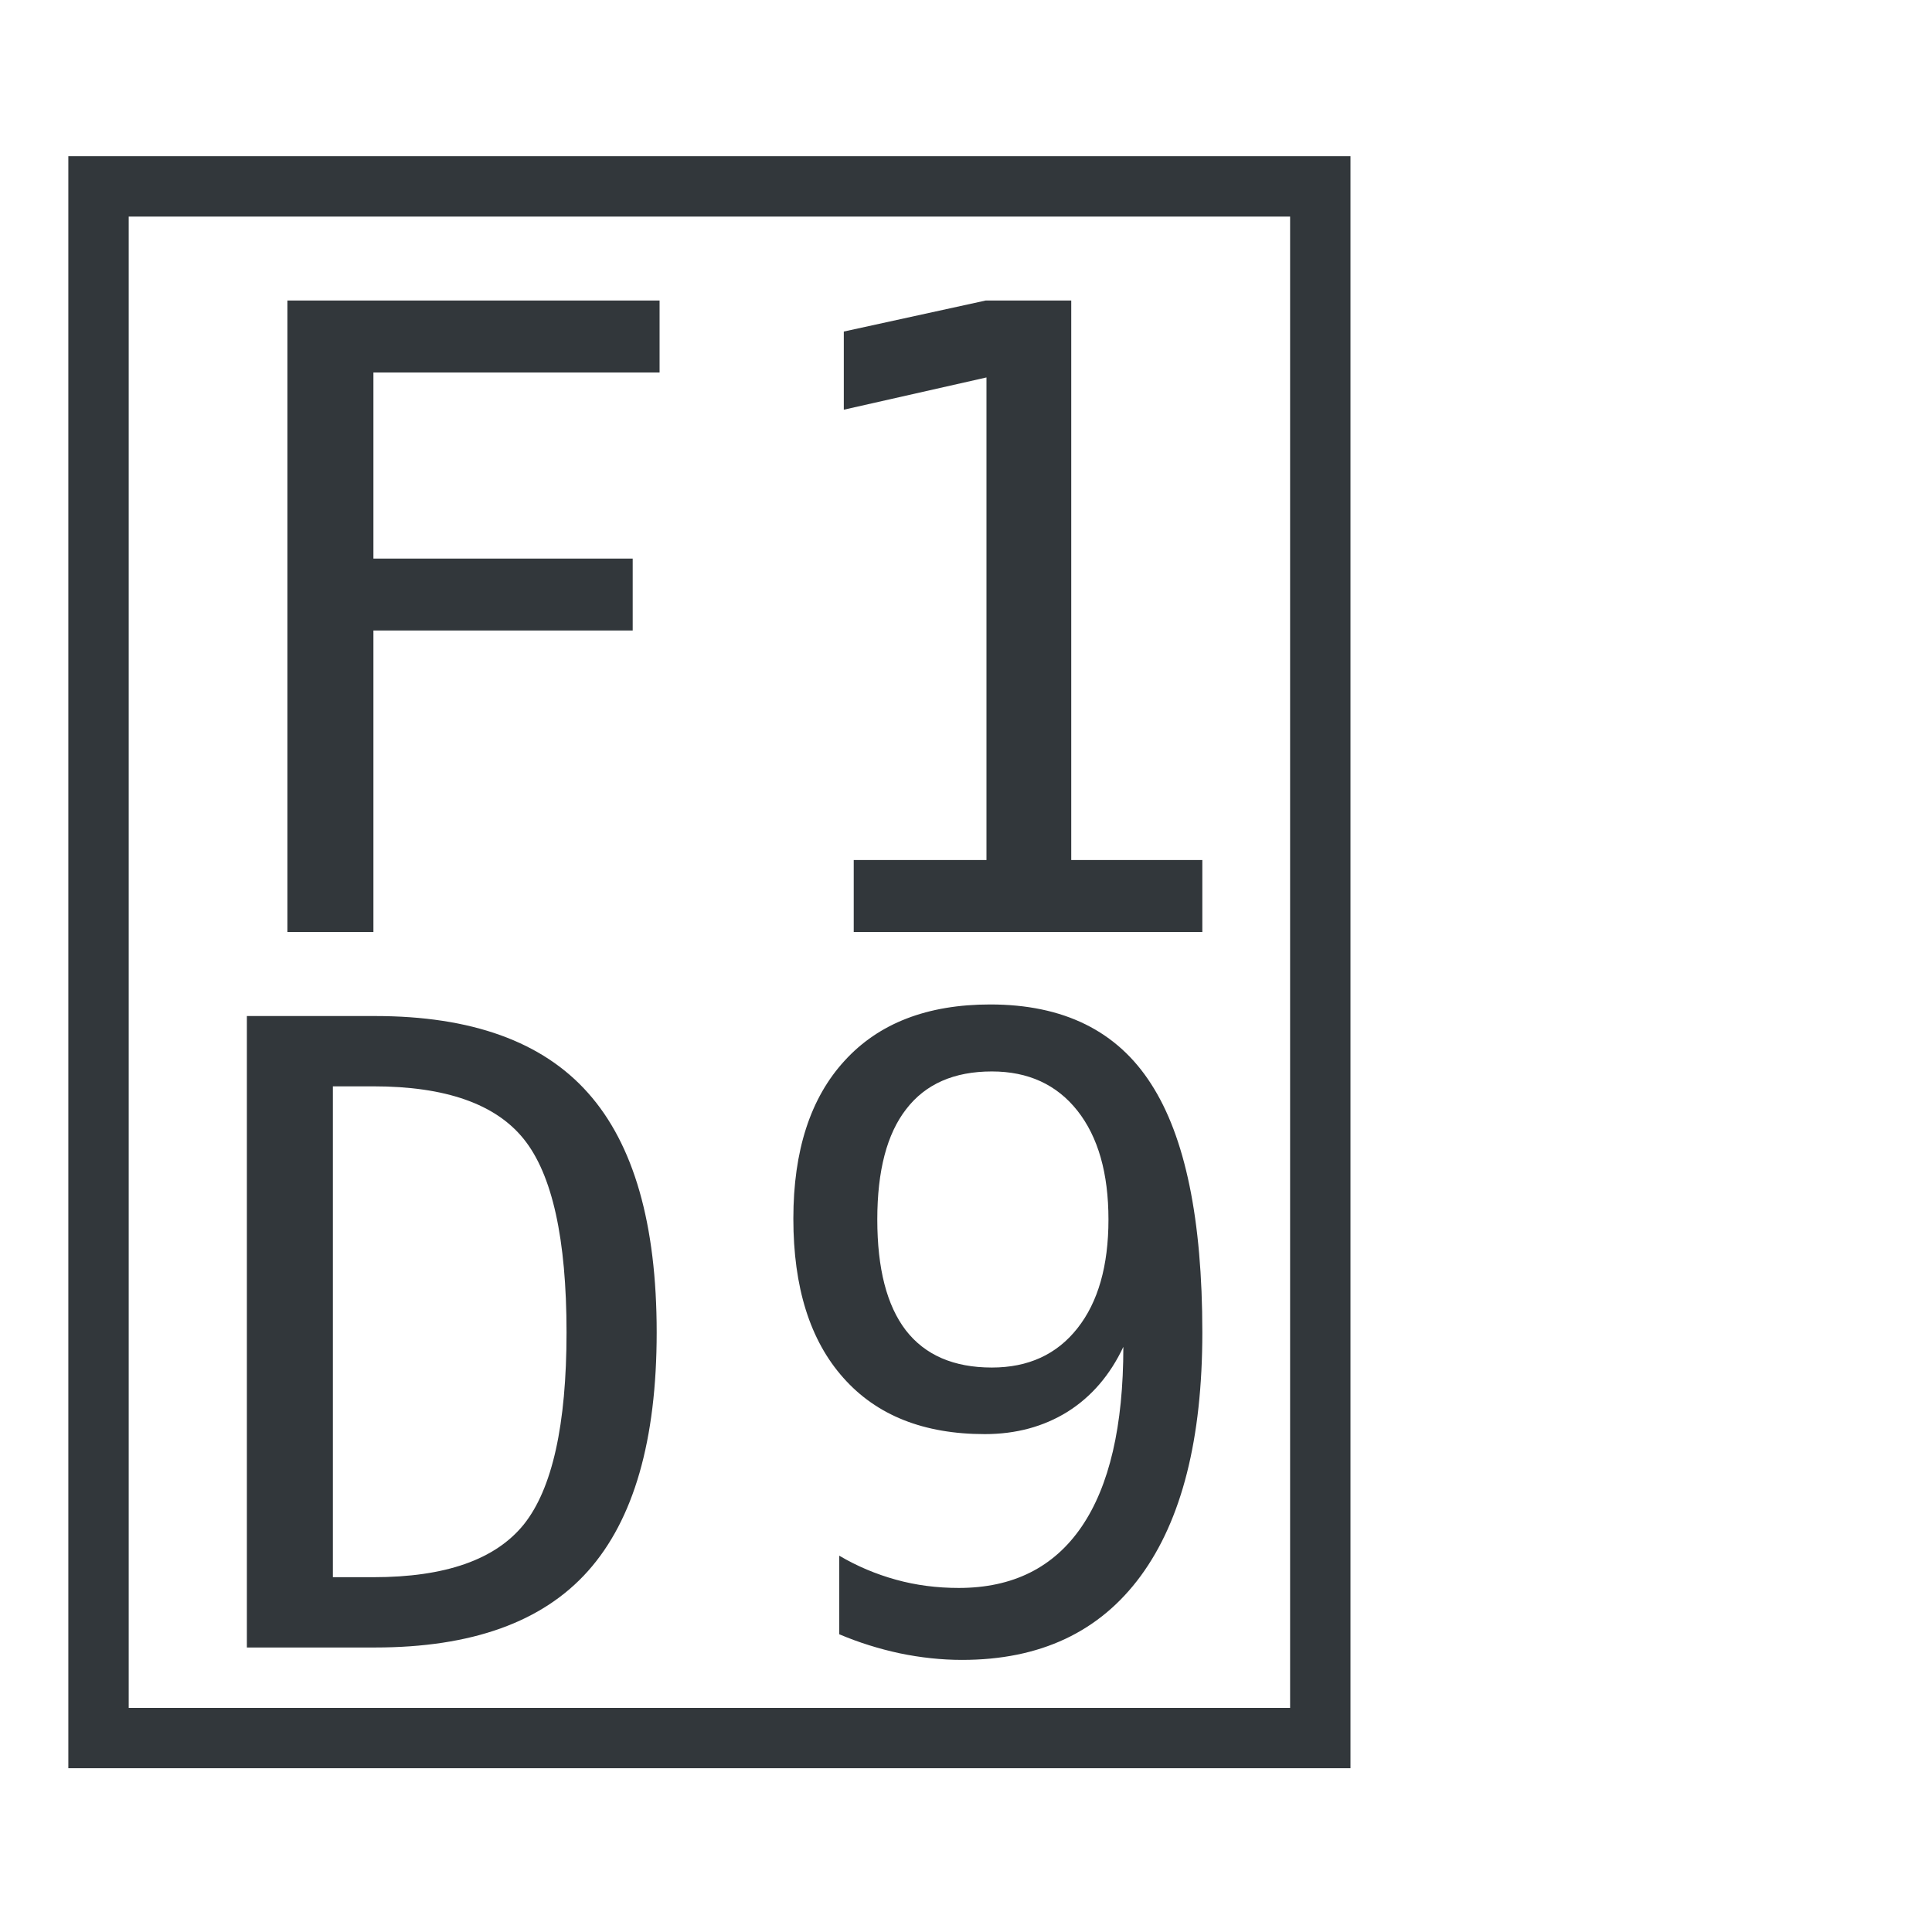
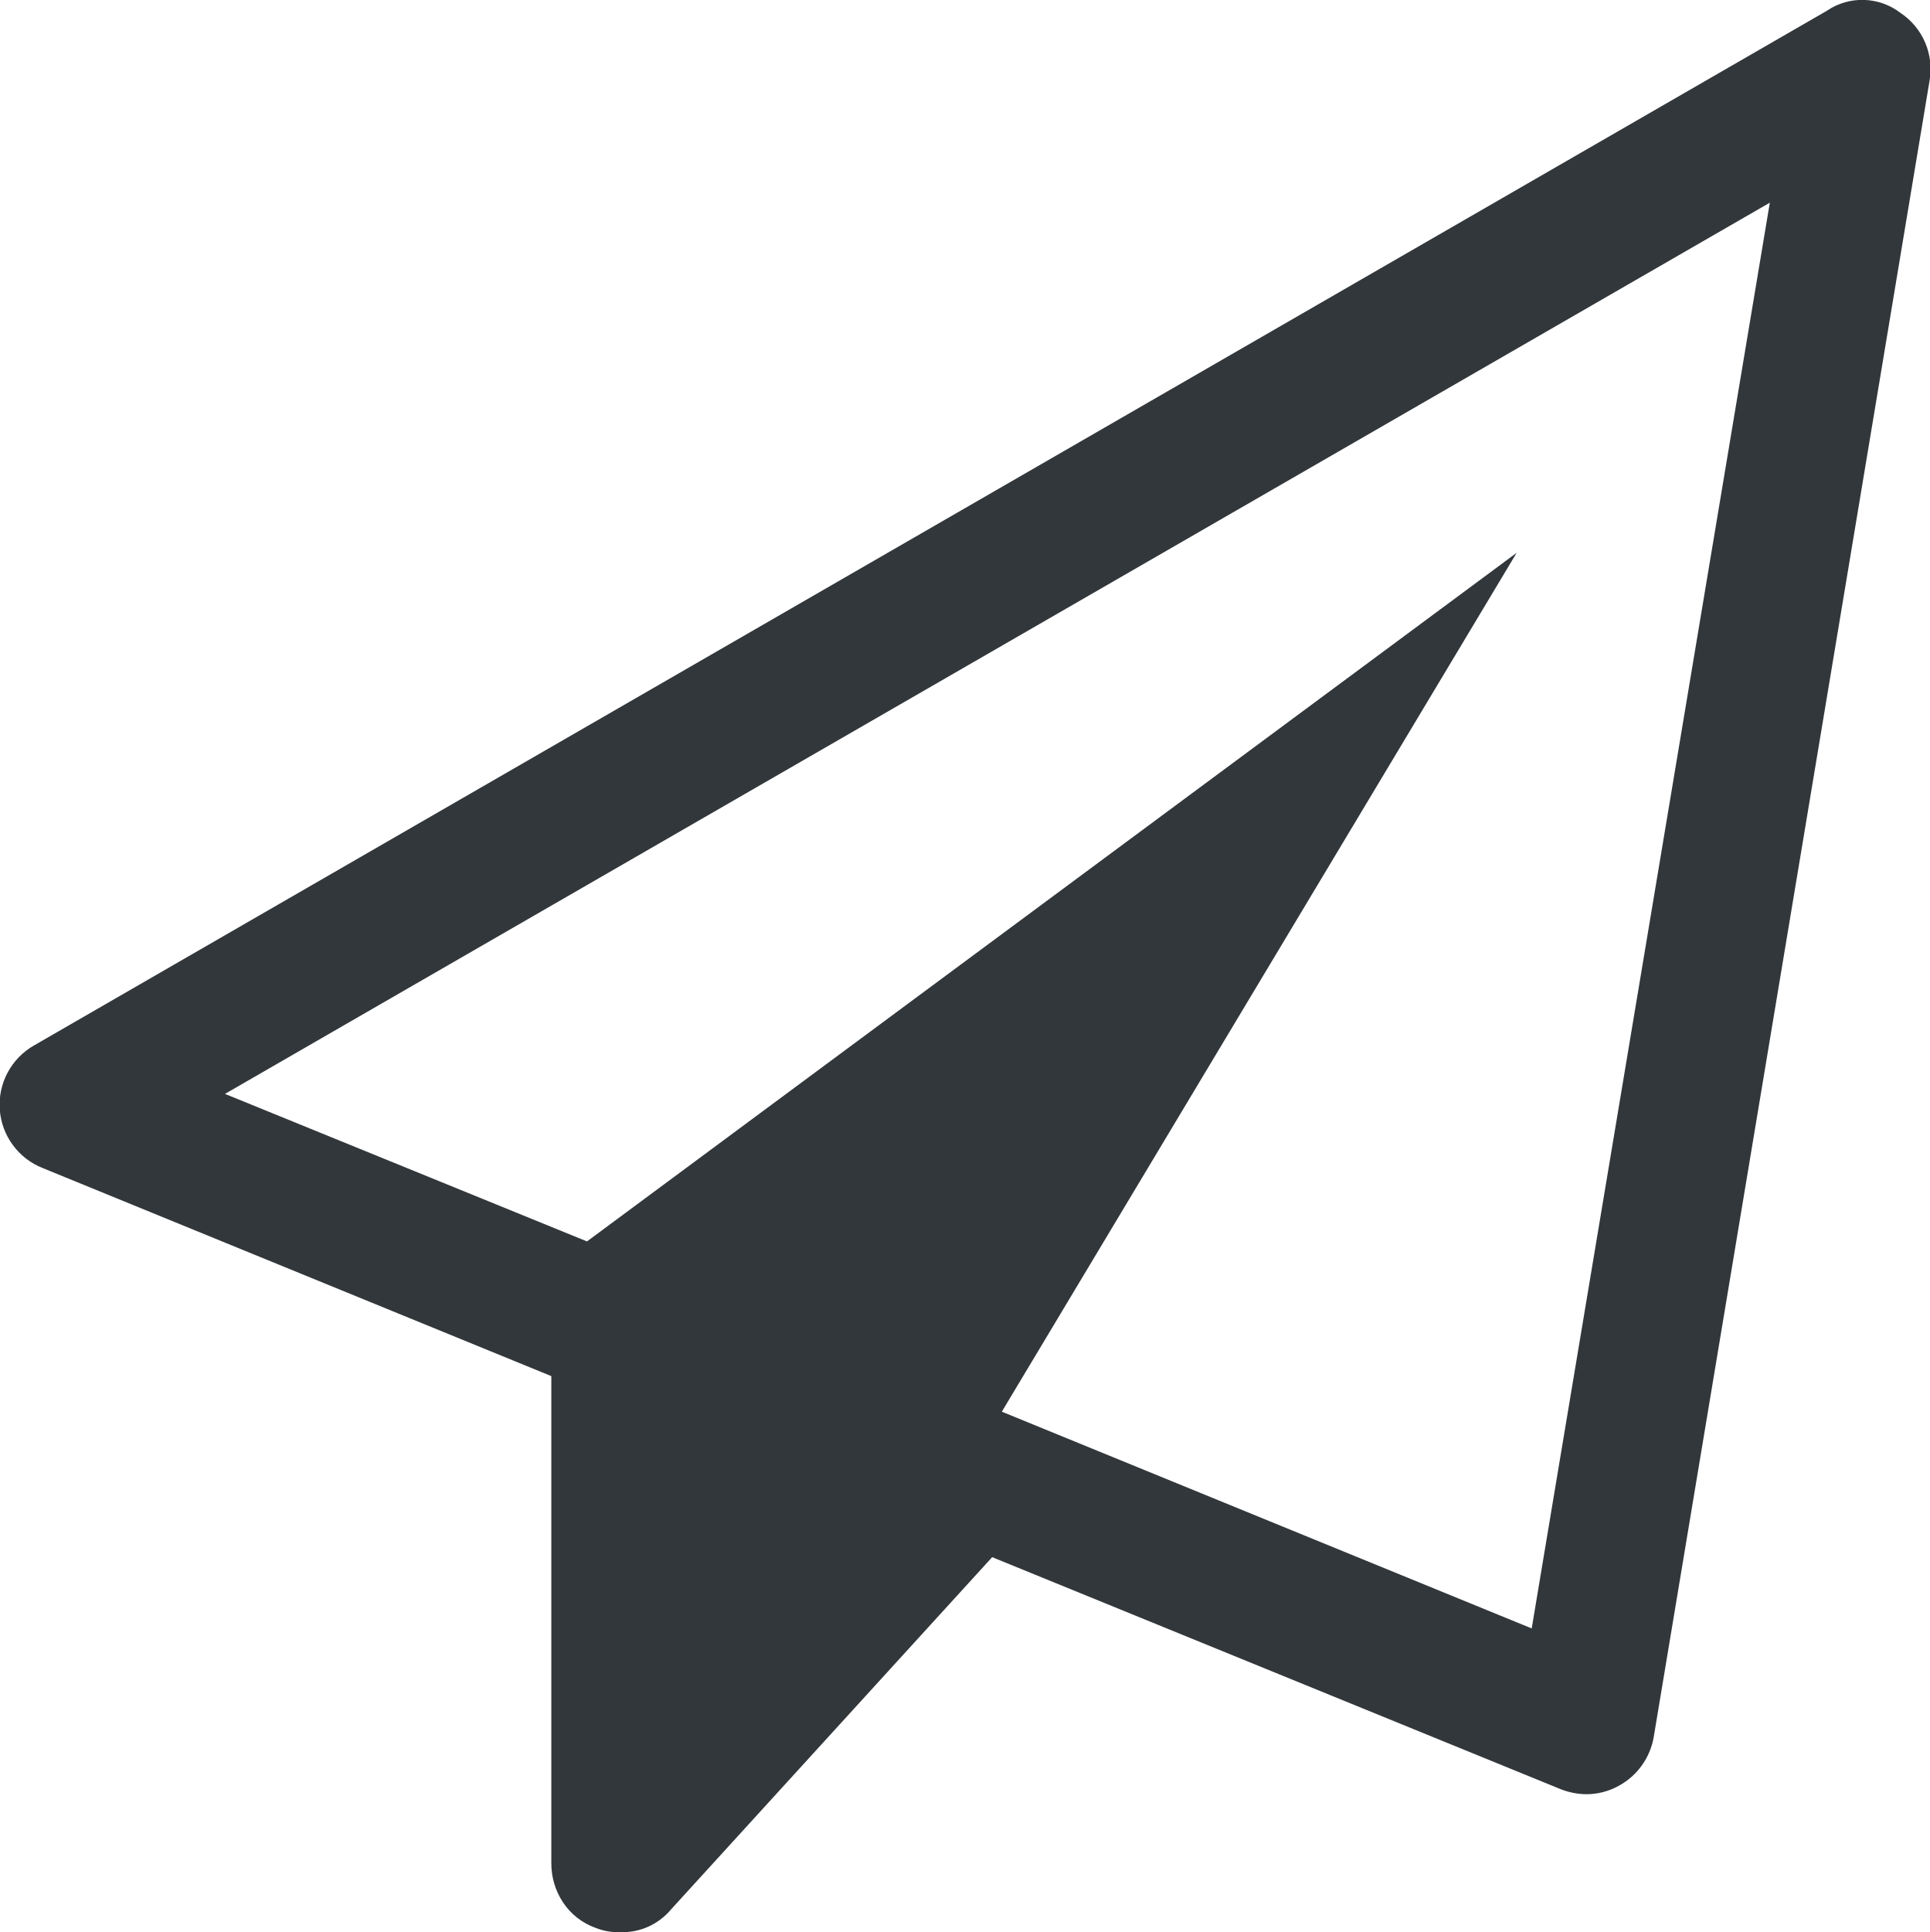
- <svg xmlns="http://www.w3.org/2000/svg" width="499.999" height="499.999" viewBox="0 0 73 73">
+ <svg xmlns="http://www.w3.org/2000/svg" width="79.167" height="79.234" viewBox="0 0 71.97 72.031">
  <defs>
    <style>
      .cls-1 {
-         font-size: 72px;
        fill: #32373b;
-         font-family: FontAwesome;
+         fill-rule: evenodd;
      }
    </style>
  </defs>
-   <text id="_" data-name="" class="cls-1" x="0.301" y="62.25"></text>
+   <path id="_" data-name="" class="cls-1" d="M1532.44,691.9l-66.85,38.571a2.541,2.541,0,0,0,.32,4.581l18.96,7.754v18.161a2.622,2.622,0,0,0,.44,1.466,2.439,2.439,0,0,0,1.21.944,2.282,2.282,0,0,0,.92.161,2.363,2.363,0,0,0,1.89-.844l11.98-13.138,21.17,8.638a2.709,2.709,0,0,0,.96.2,2.486,2.486,0,0,0,1.25-.321,2.566,2.566,0,0,0,1.29-1.808l10.28-61.714a2.517,2.517,0,0,0-1.08-2.572,2.344,2.344,0,0,0-2.74-.08h0Zm-30.77,52.232,19.2-32.022-34.67,25.674-13.5-5.5,57.61-33.227-8.88,53.156Z" transform="translate(-1464.31 -691.5)" />
</svg>
